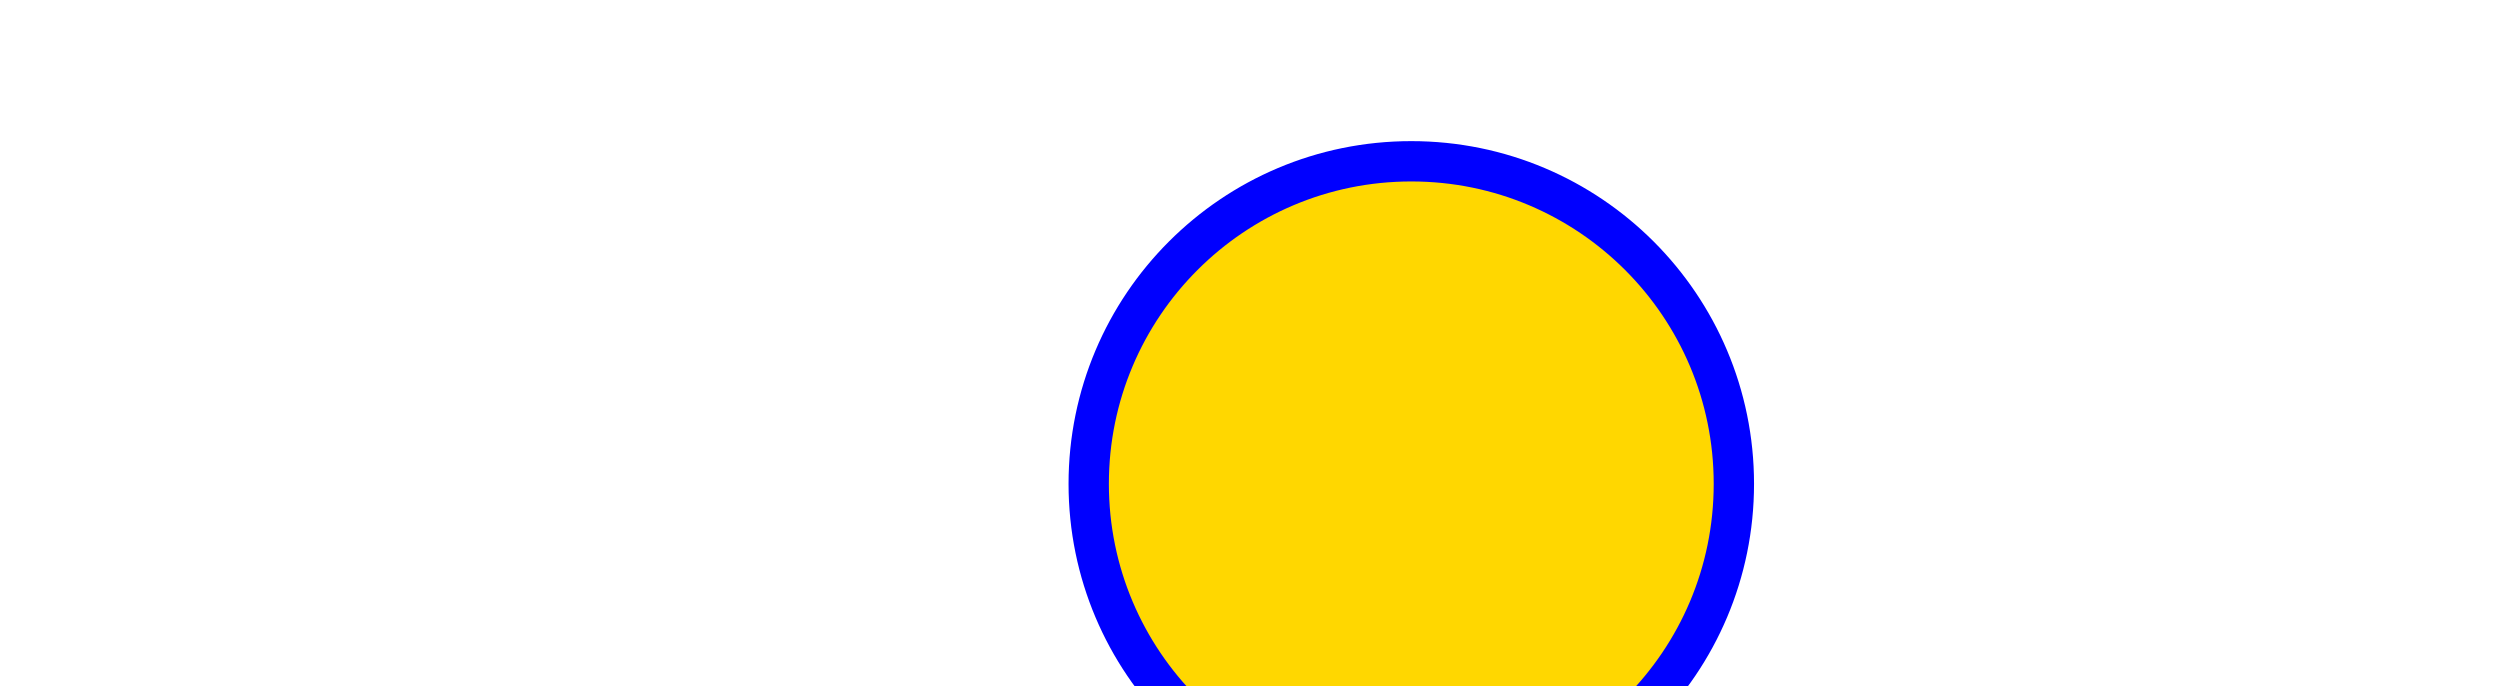
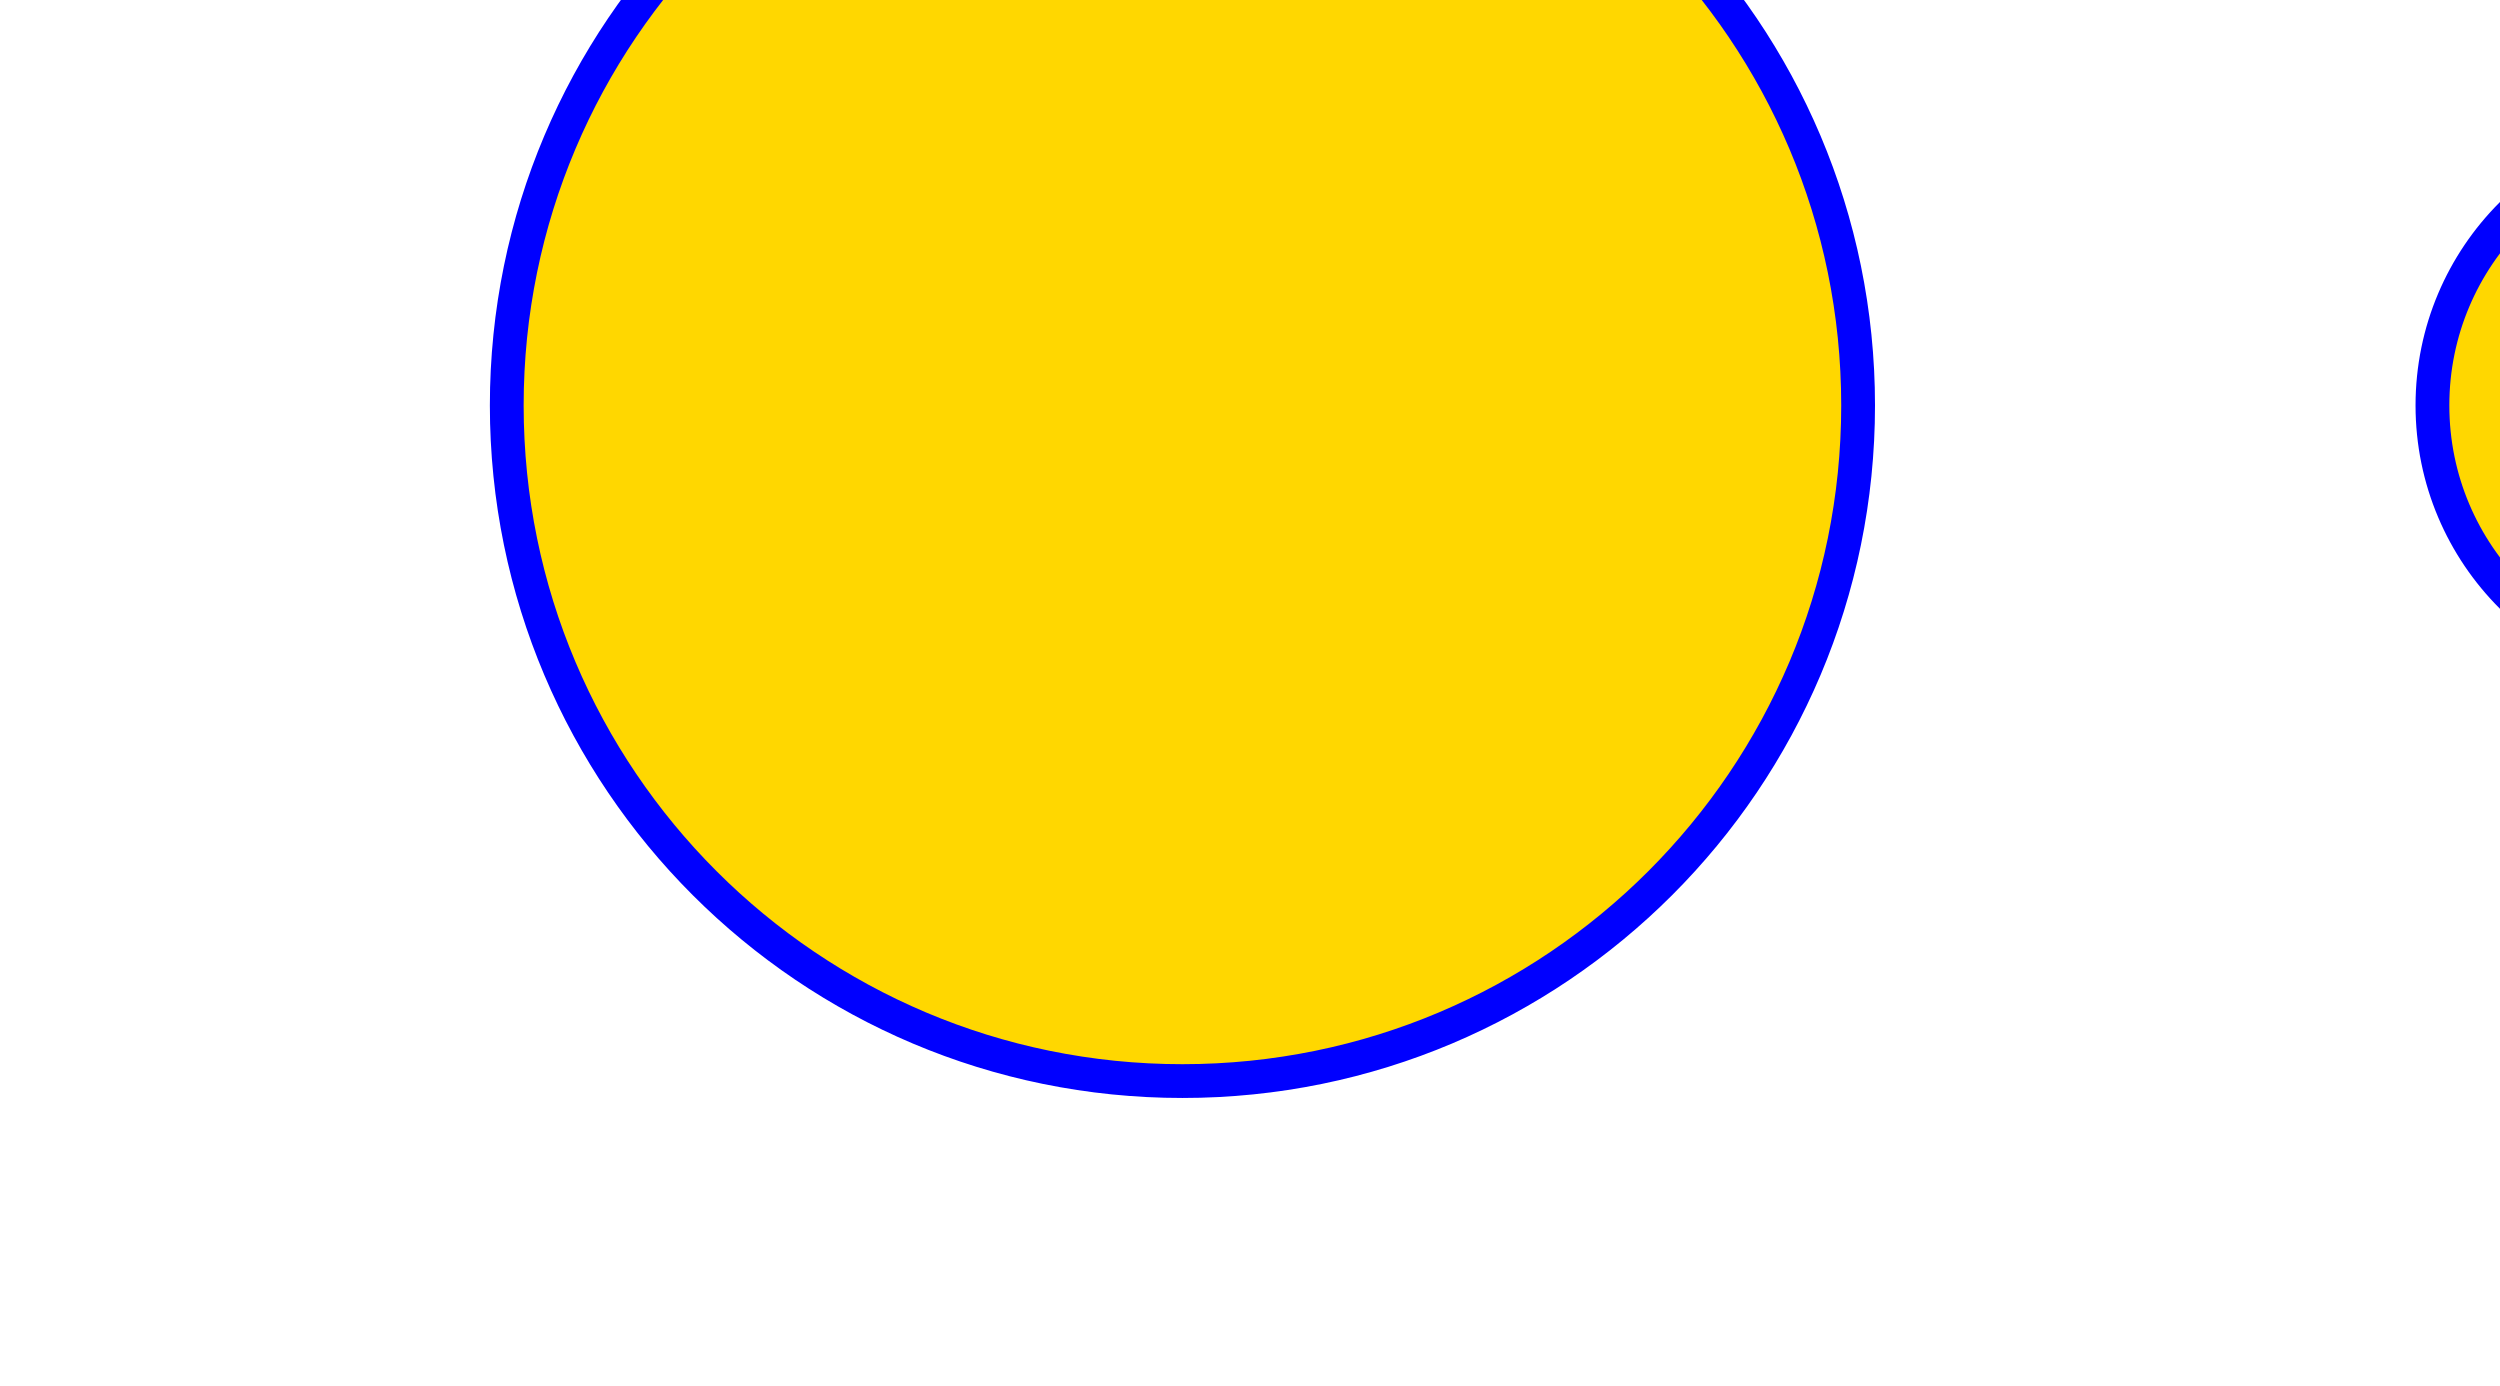
<svg xmlns="http://www.w3.org/2000/svg" version="1.1">
  <circle cx="175" cy="60" r="40" stroke="blue" stroke-width="5" fill="gold">
    <animate attributeName="cx" to="400" dur="3s" repeatCount="10" />
  </circle>
  <circle cx="400" cy="60" r="40" stroke="blue" stroke-width="5" fill="gold">
    <animate attributeName="cx" to="175" dur="3s" repeatCount="10" />
  </circle>
+   <circle cx="175" cy="60" r="40" stroke="blue" stroke-width="5" fill="gold">
+     <animate attributeName="r" to="100" dur="3s" repeatCount="10" />
+   </circle>
+   <circle cx="175" cy="60" r="100" stroke="blue" stroke-width="5" fill="gold">
+     <animate attributeName="r" to="40" dur="3s" repeatCount="10" />
+   </circle>
</svg>
